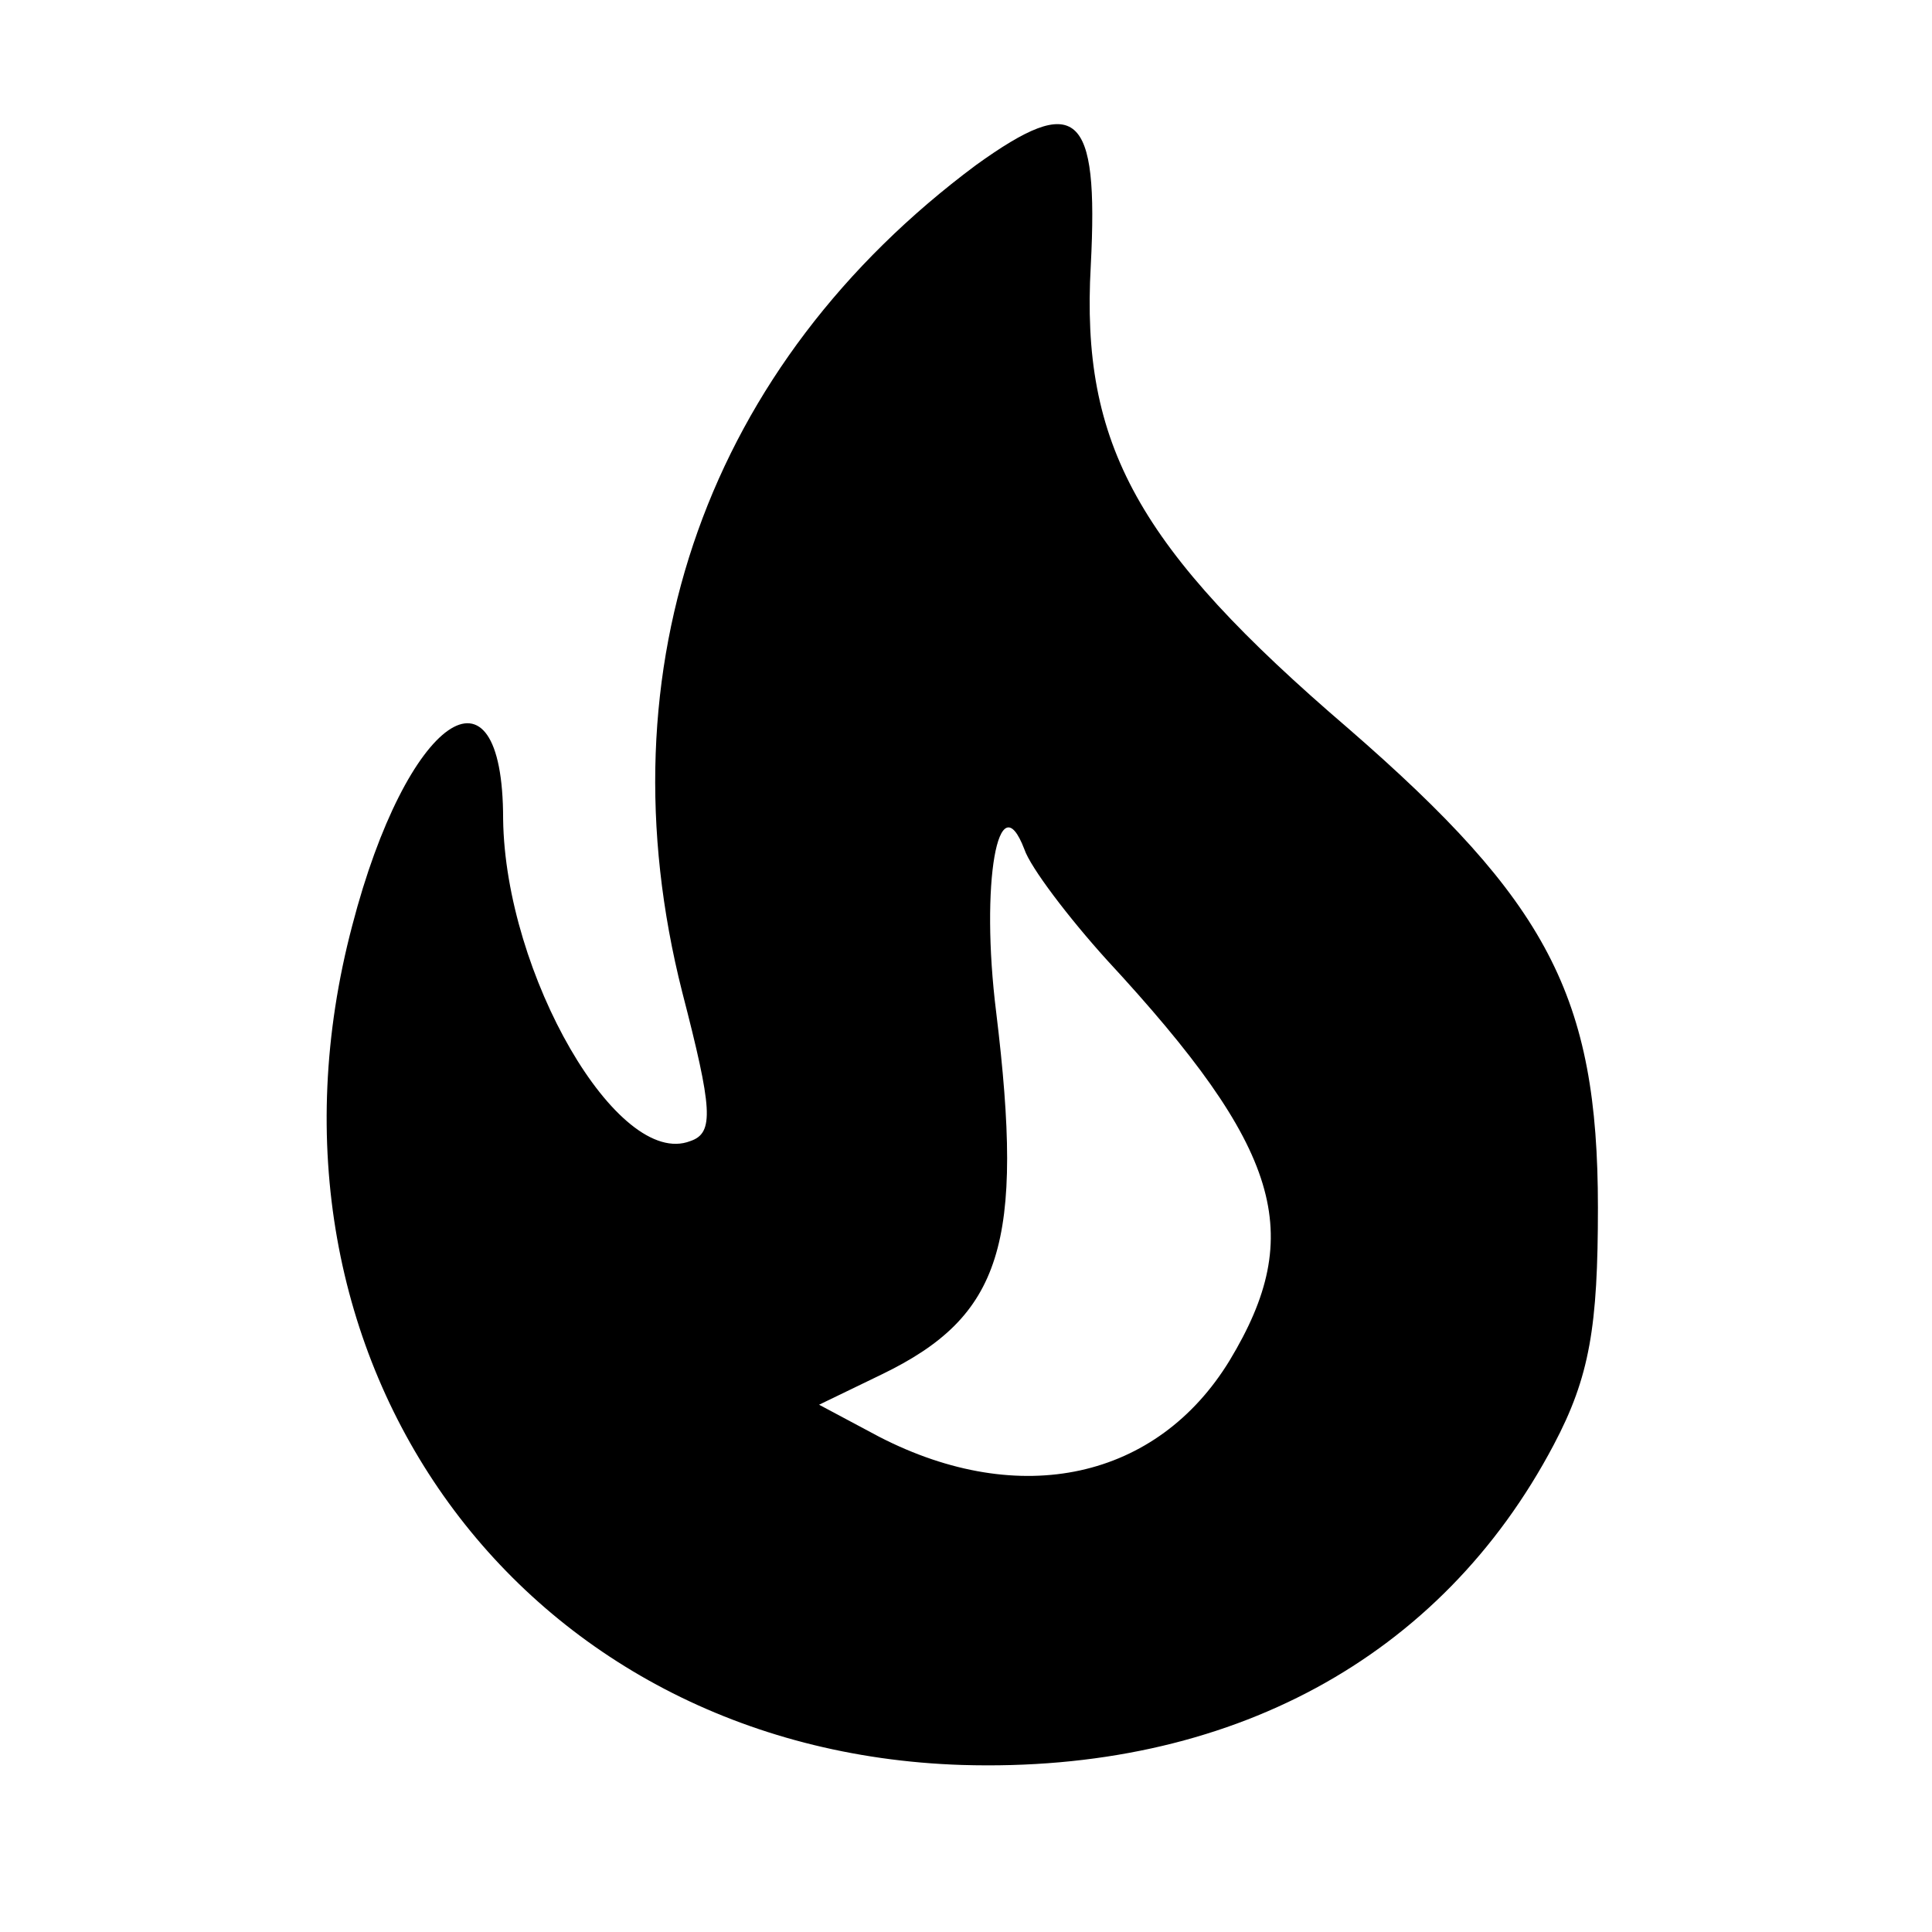
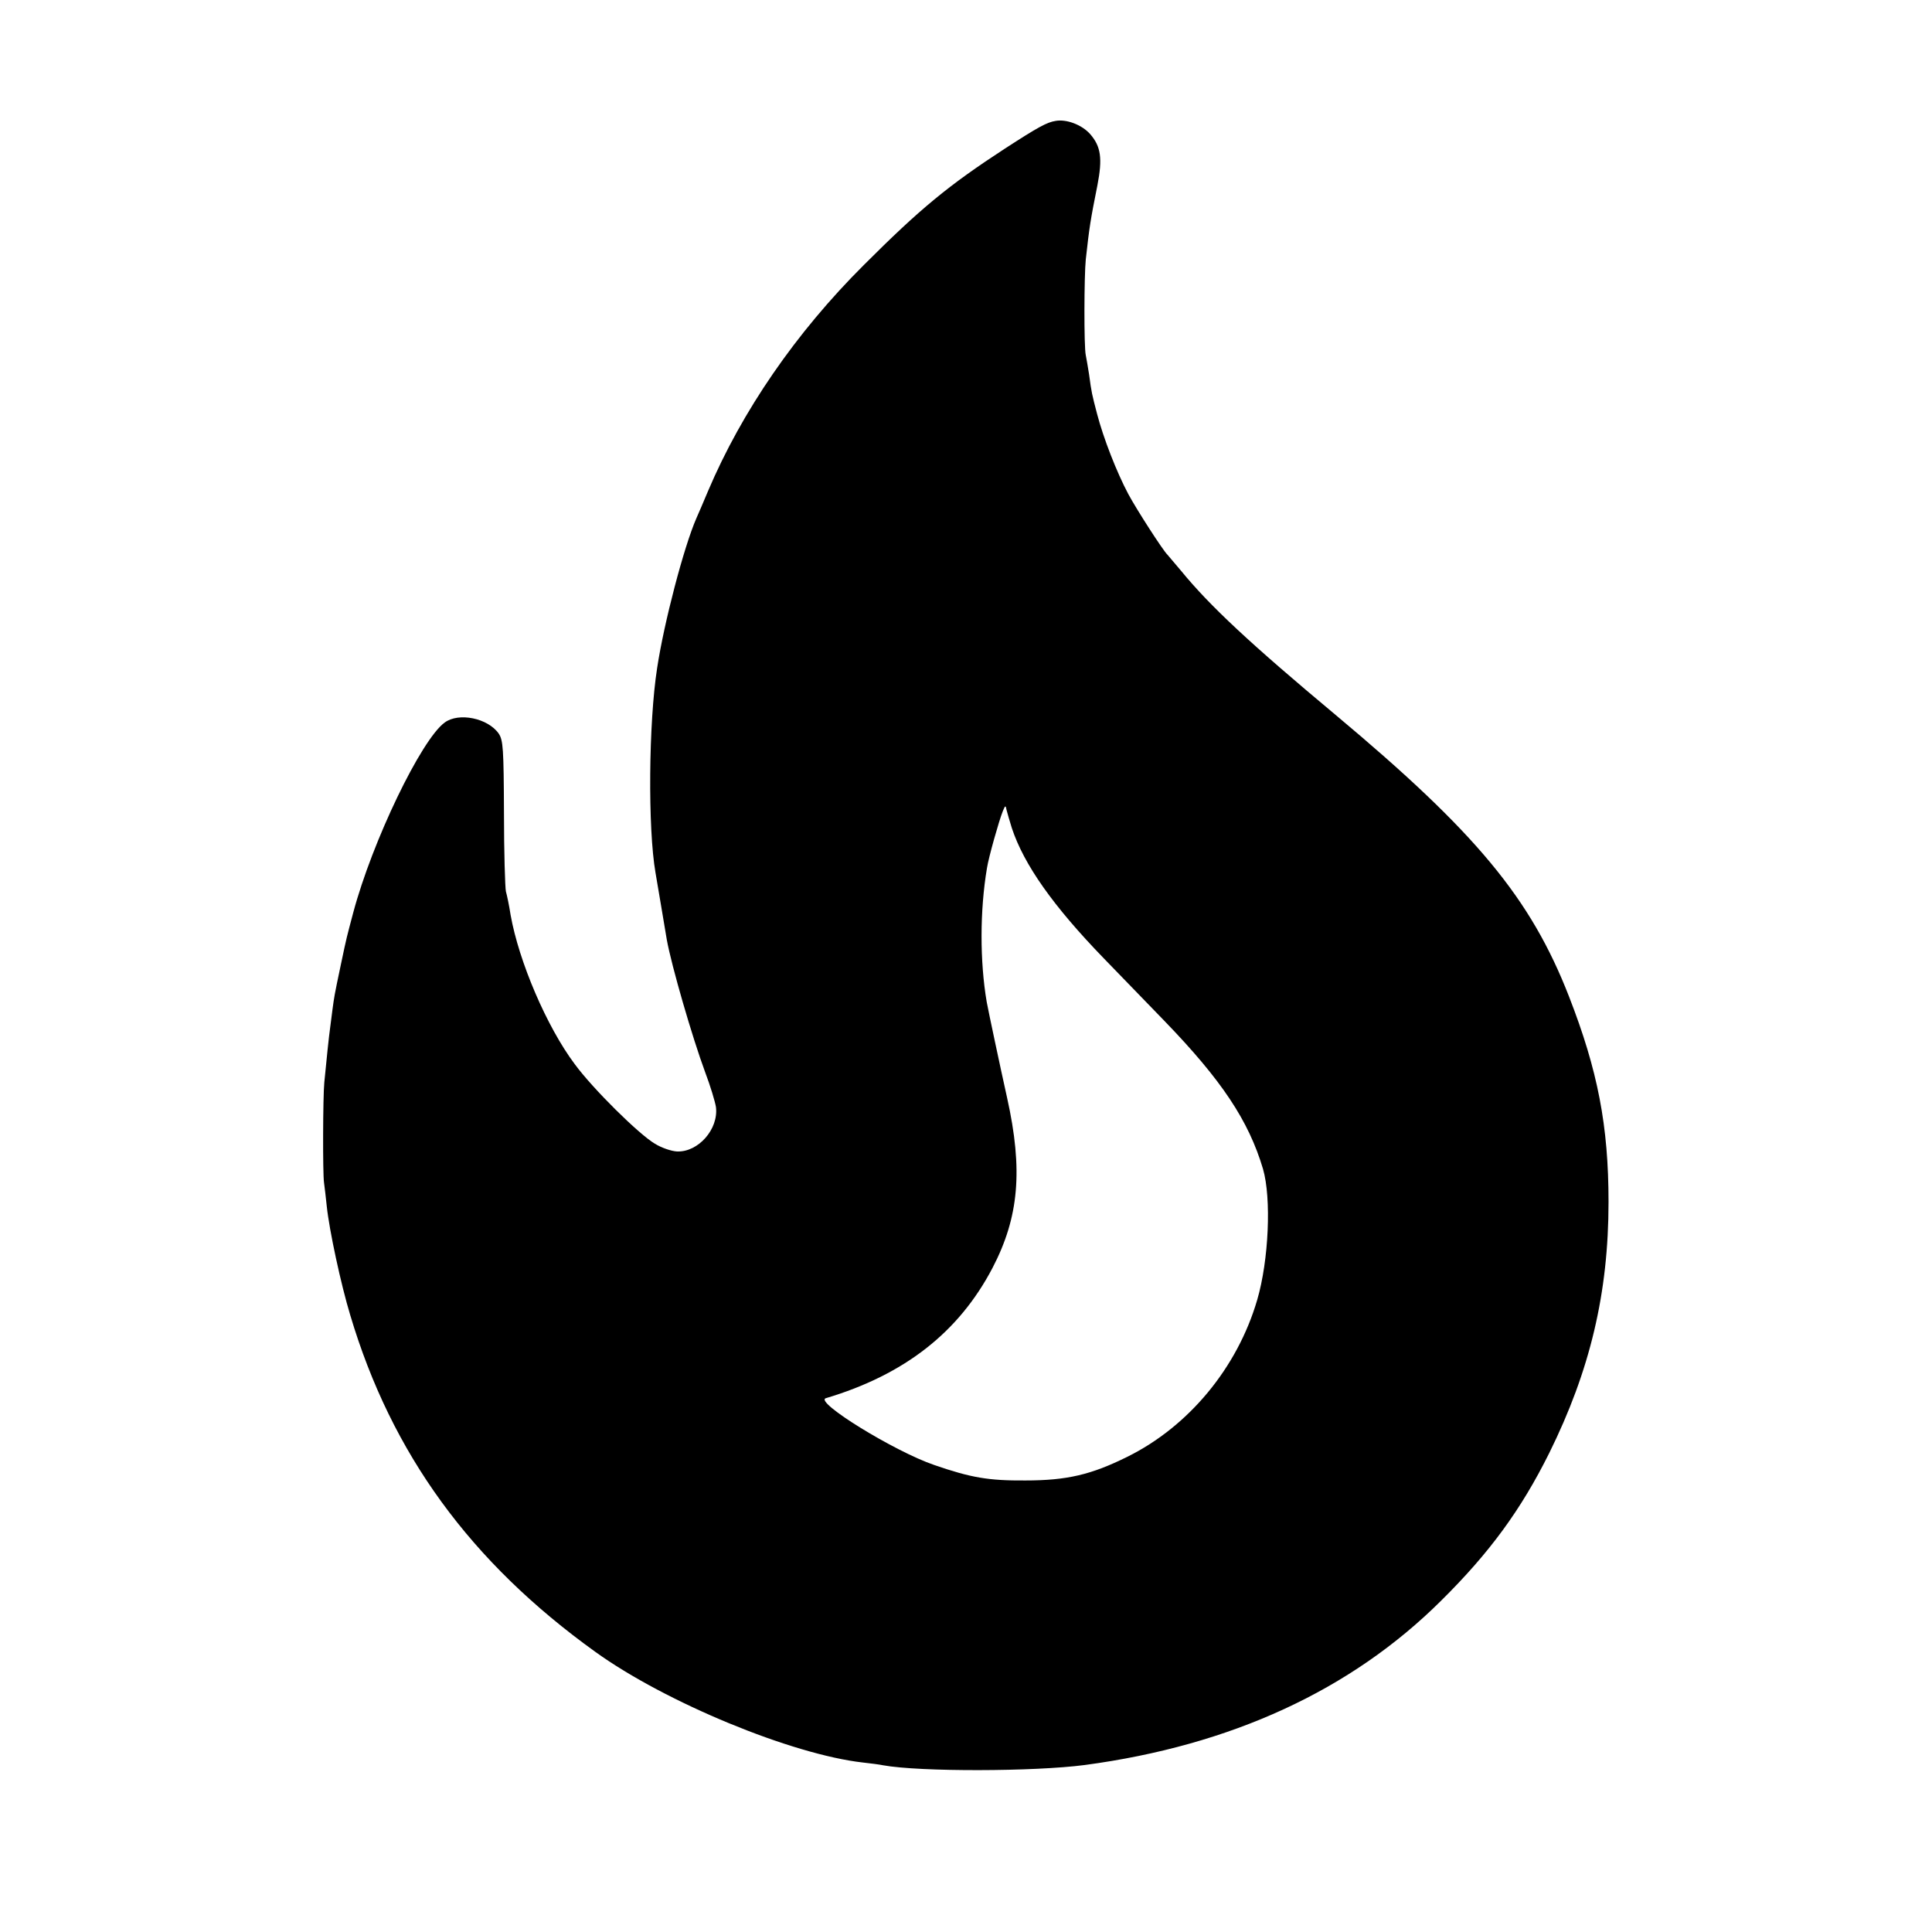
- <svg xmlns="http://www.w3.org/2000/svg" version="1.0" width="96pt" height="96pt" viewBox="0 0 96 96" preserveAspectRatio="xMidYMid meet">
-   <g transform="translate(0,96) scale(0.1,-0.1)" fill="#000000" stroke="none">
-     <path d="M485 878 c-133 -99 -187 -249 -146 -411 15 -58 16 -70 4 -74 -36 -14 -92 83 -93 160 0 84 -48 51 -75 -53 -57 -216 84 -410 303 -417 133 -4 238 53 294 159 18 34 22 59 22 118 0 105 -25 152 -124 238 -105 90 -133 141 -128 230 4 77 -7 86 -57 50z m65 -395 c87 -94 99 -136 61 -199 -36 -59 -104 -74 -174 -38 l-30 16 31 15 c60 29 71 65 57 180 -8 64 1 115 14 81 3 -9 22 -34 41 -55z" />
+ <svg xmlns="http://www.w3.org/2000/svg" version="1.0" width="700pt" height="700pt" viewBox="0 0 700 700" preserveAspectRatio="xMidYMid meet">
+   <g transform="translate(0,700) scale(0.1,-0.1)" fill="#000000" stroke="none">
+     <path d="M3825 6562 c-32 -5 -63 -22 -185 -101 -204 -133 -306 -217 -510 -421 -247 -246 -442 -530 -565 -820 -15 -36 -34 -80 -42 -98 -45 -103 -117 -377 -142 -542 -31 -198 -34 -581 -6 -742 2 -13 11 -66 20 -118 9 -52 18 -108 21 -125 17 -94 92 -353 139 -480 19 -50 36 -107 39 -126 10 -80 -64 -164 -141 -161 -20 1 -56 13 -80 28 -58 34 -225 199 -291 289 -101 135 -202 371 -232 540 -5 33 -13 71 -17 85 -3 14 -7 142 -7 285 -1 233 -3 263 -19 287 -39 56 -145 78 -196 40 -85 -62 -262 -430 -331 -688 -24 -91 -23 -84 -45 -189 -25 -118 -24 -117 -30 -160 -3 -22 -7 -53 -9 -70 -4 -27 -13 -114 -21 -197 -5 -51 -6 -330 -1 -363 2 -16 7 -55 10 -86 9 -86 51 -282 85 -394 150 -503 436 -895 888 -1220 254 -183 712 -372 970 -401 27 -3 59 -7 73 -10 133 -24 547 -23 730 1 531 71 965 271 1291 595 176 174 290 330 392 535 148 299 215 580 215 910 0 276 -39 477 -143 744 -139 357 -337 595 -845 1020 -309 258 -456 395 -560 522 -25 29 -47 56 -50 59 -16 15 -112 164 -142 220 -42 79 -90 202 -113 290 -19 73 -20 76 -29 143 -4 27 -10 59 -12 70 -7 29 -6 290 0 347 13 118 17 143 42 268 19 98 13 141 -26 186 -30 34 -86 55 -125 48z m-159 -2562 c44 -133 150 -283 333 -472 69 -71 168 -173 219 -226 208 -215 306 -362 358 -537 31 -106 21 -332 -21 -475 -72 -246 -248 -458 -470 -568 -131 -65 -219 -86 -370 -86 -133 -1 -197 10 -330 56 -144 49 -436 229 -393 242 285 85 482 239 604 472 96 184 111 355 53 616 -26 117 -68 315 -74 348 -25 147 -25 331 1 485 6 39 44 173 57 205 9 23 11 23 14 5 3 -11 11 -40 19 -65z" />
  </g>
</svg>
